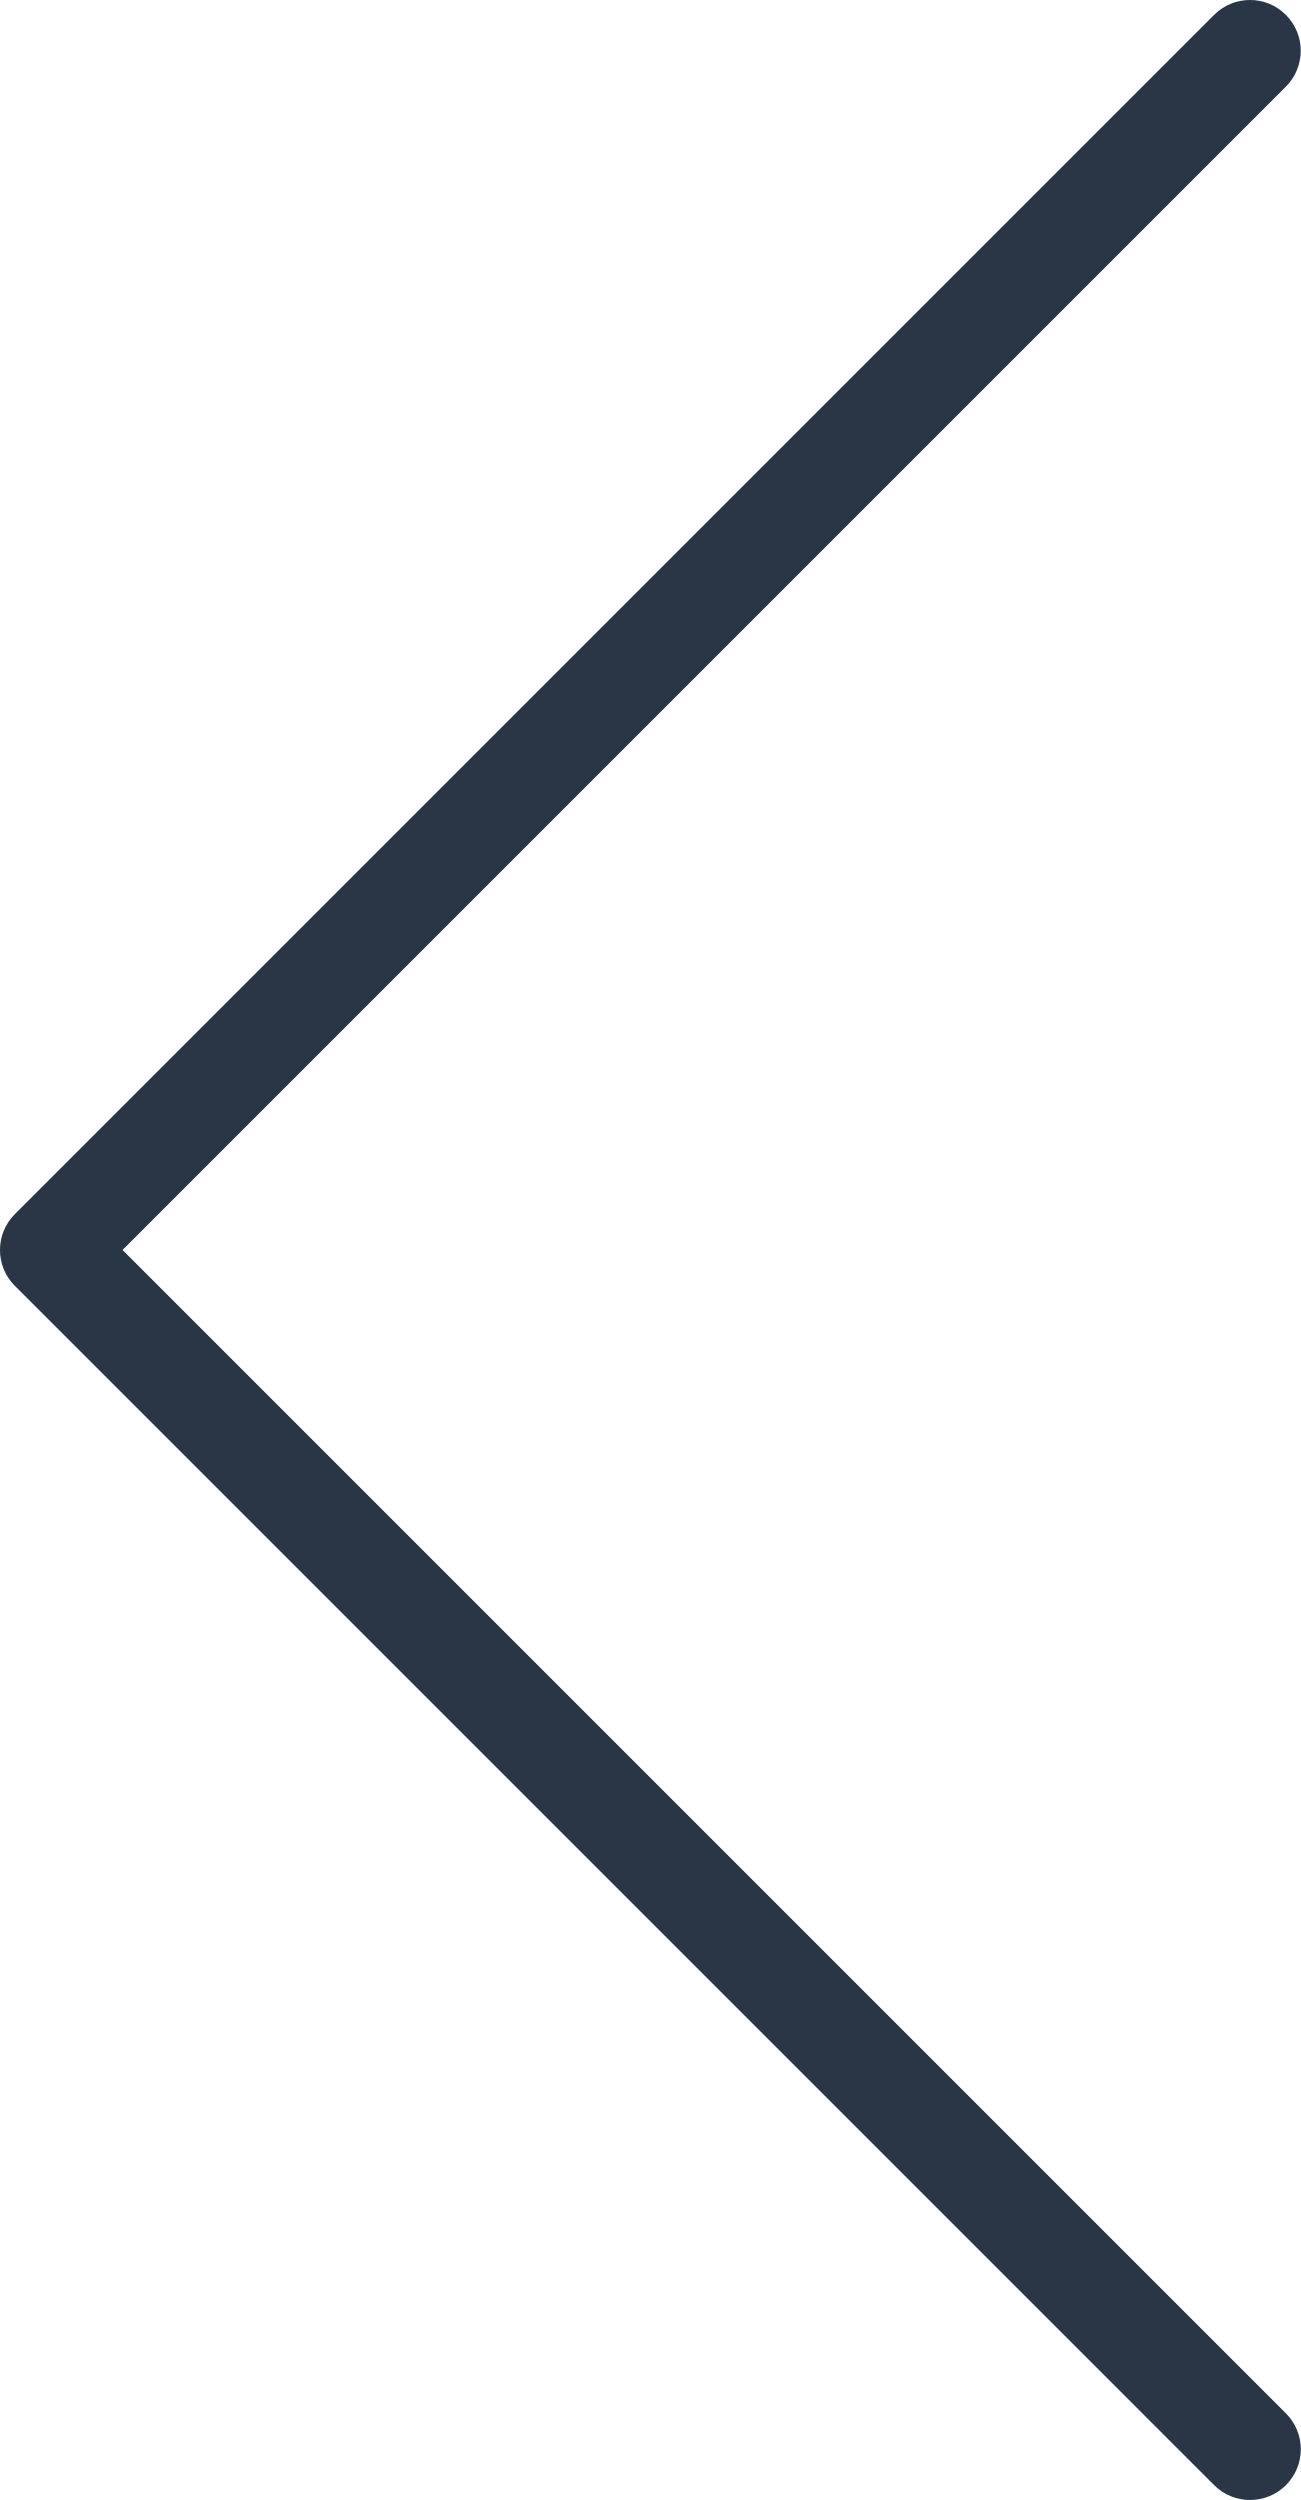
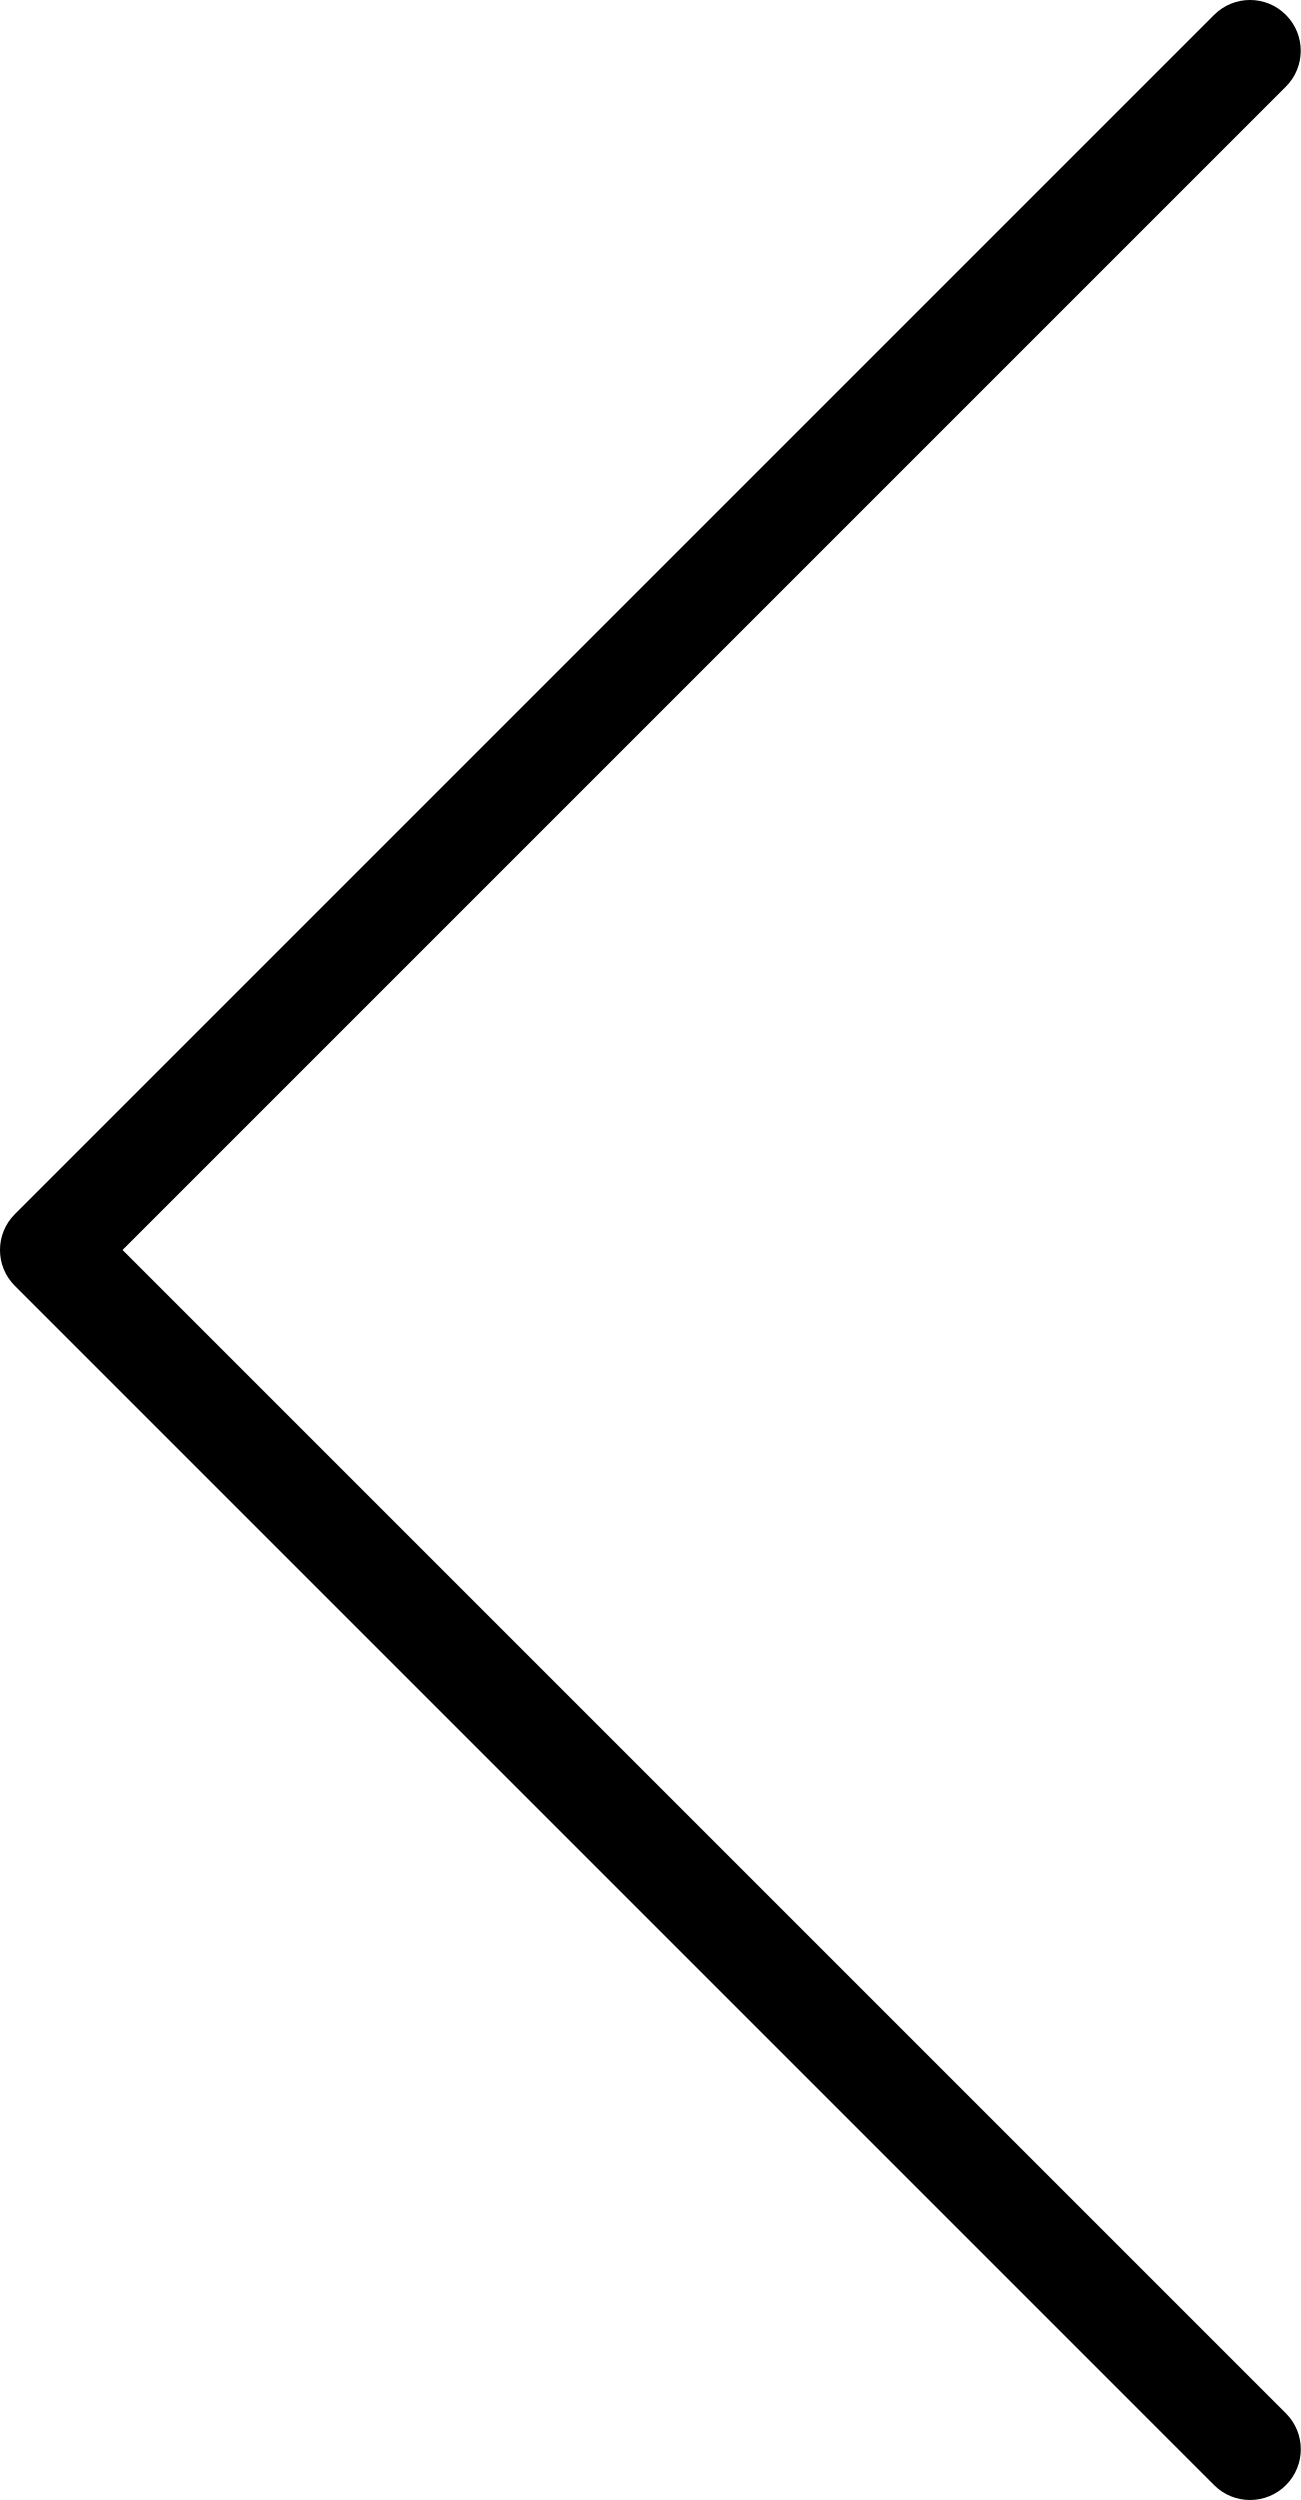
<svg xmlns="http://www.w3.org/2000/svg" version="1.1" id="Layer_1" x="0px" y="0px" width="21.706px" height="41.719px" viewBox="0 0 21.706 41.719" enable-background="new 0 0 21.706 41.719" xml:space="preserve">
-   <path fill="#283645" d="M2.045,20.859L21.458,1.446c0.331-0.331,0.331-0.867,0-1.198c-0.33-0.331-0.867-0.331-1.197,0L0.248,20.261 c-0.331,0.33-0.331,0.867,0,1.197l20.013,20.013c0.164,0.165,0.382,0.248,0.599,0.248s0.434-0.083,0.599-0.248 c0.331-0.331,0.331-0.867,0-1.198L2.045,20.859z" />
+   <path d="M2.045,20.859L21.458,1.446c0.331-0.331,0.331-0.867,0-1.198c-0.33-0.331-0.867-0.331-1.197,0L0.248,20.261 c-0.331,0.33-0.331,0.867,0,1.197l20.013,20.013c0.164,0.165,0.382,0.248,0.599,0.248s0.434-0.083,0.599-0.248 c0.331-0.331,0.331-0.867,0-1.198L2.045,20.859z" />
</svg>
